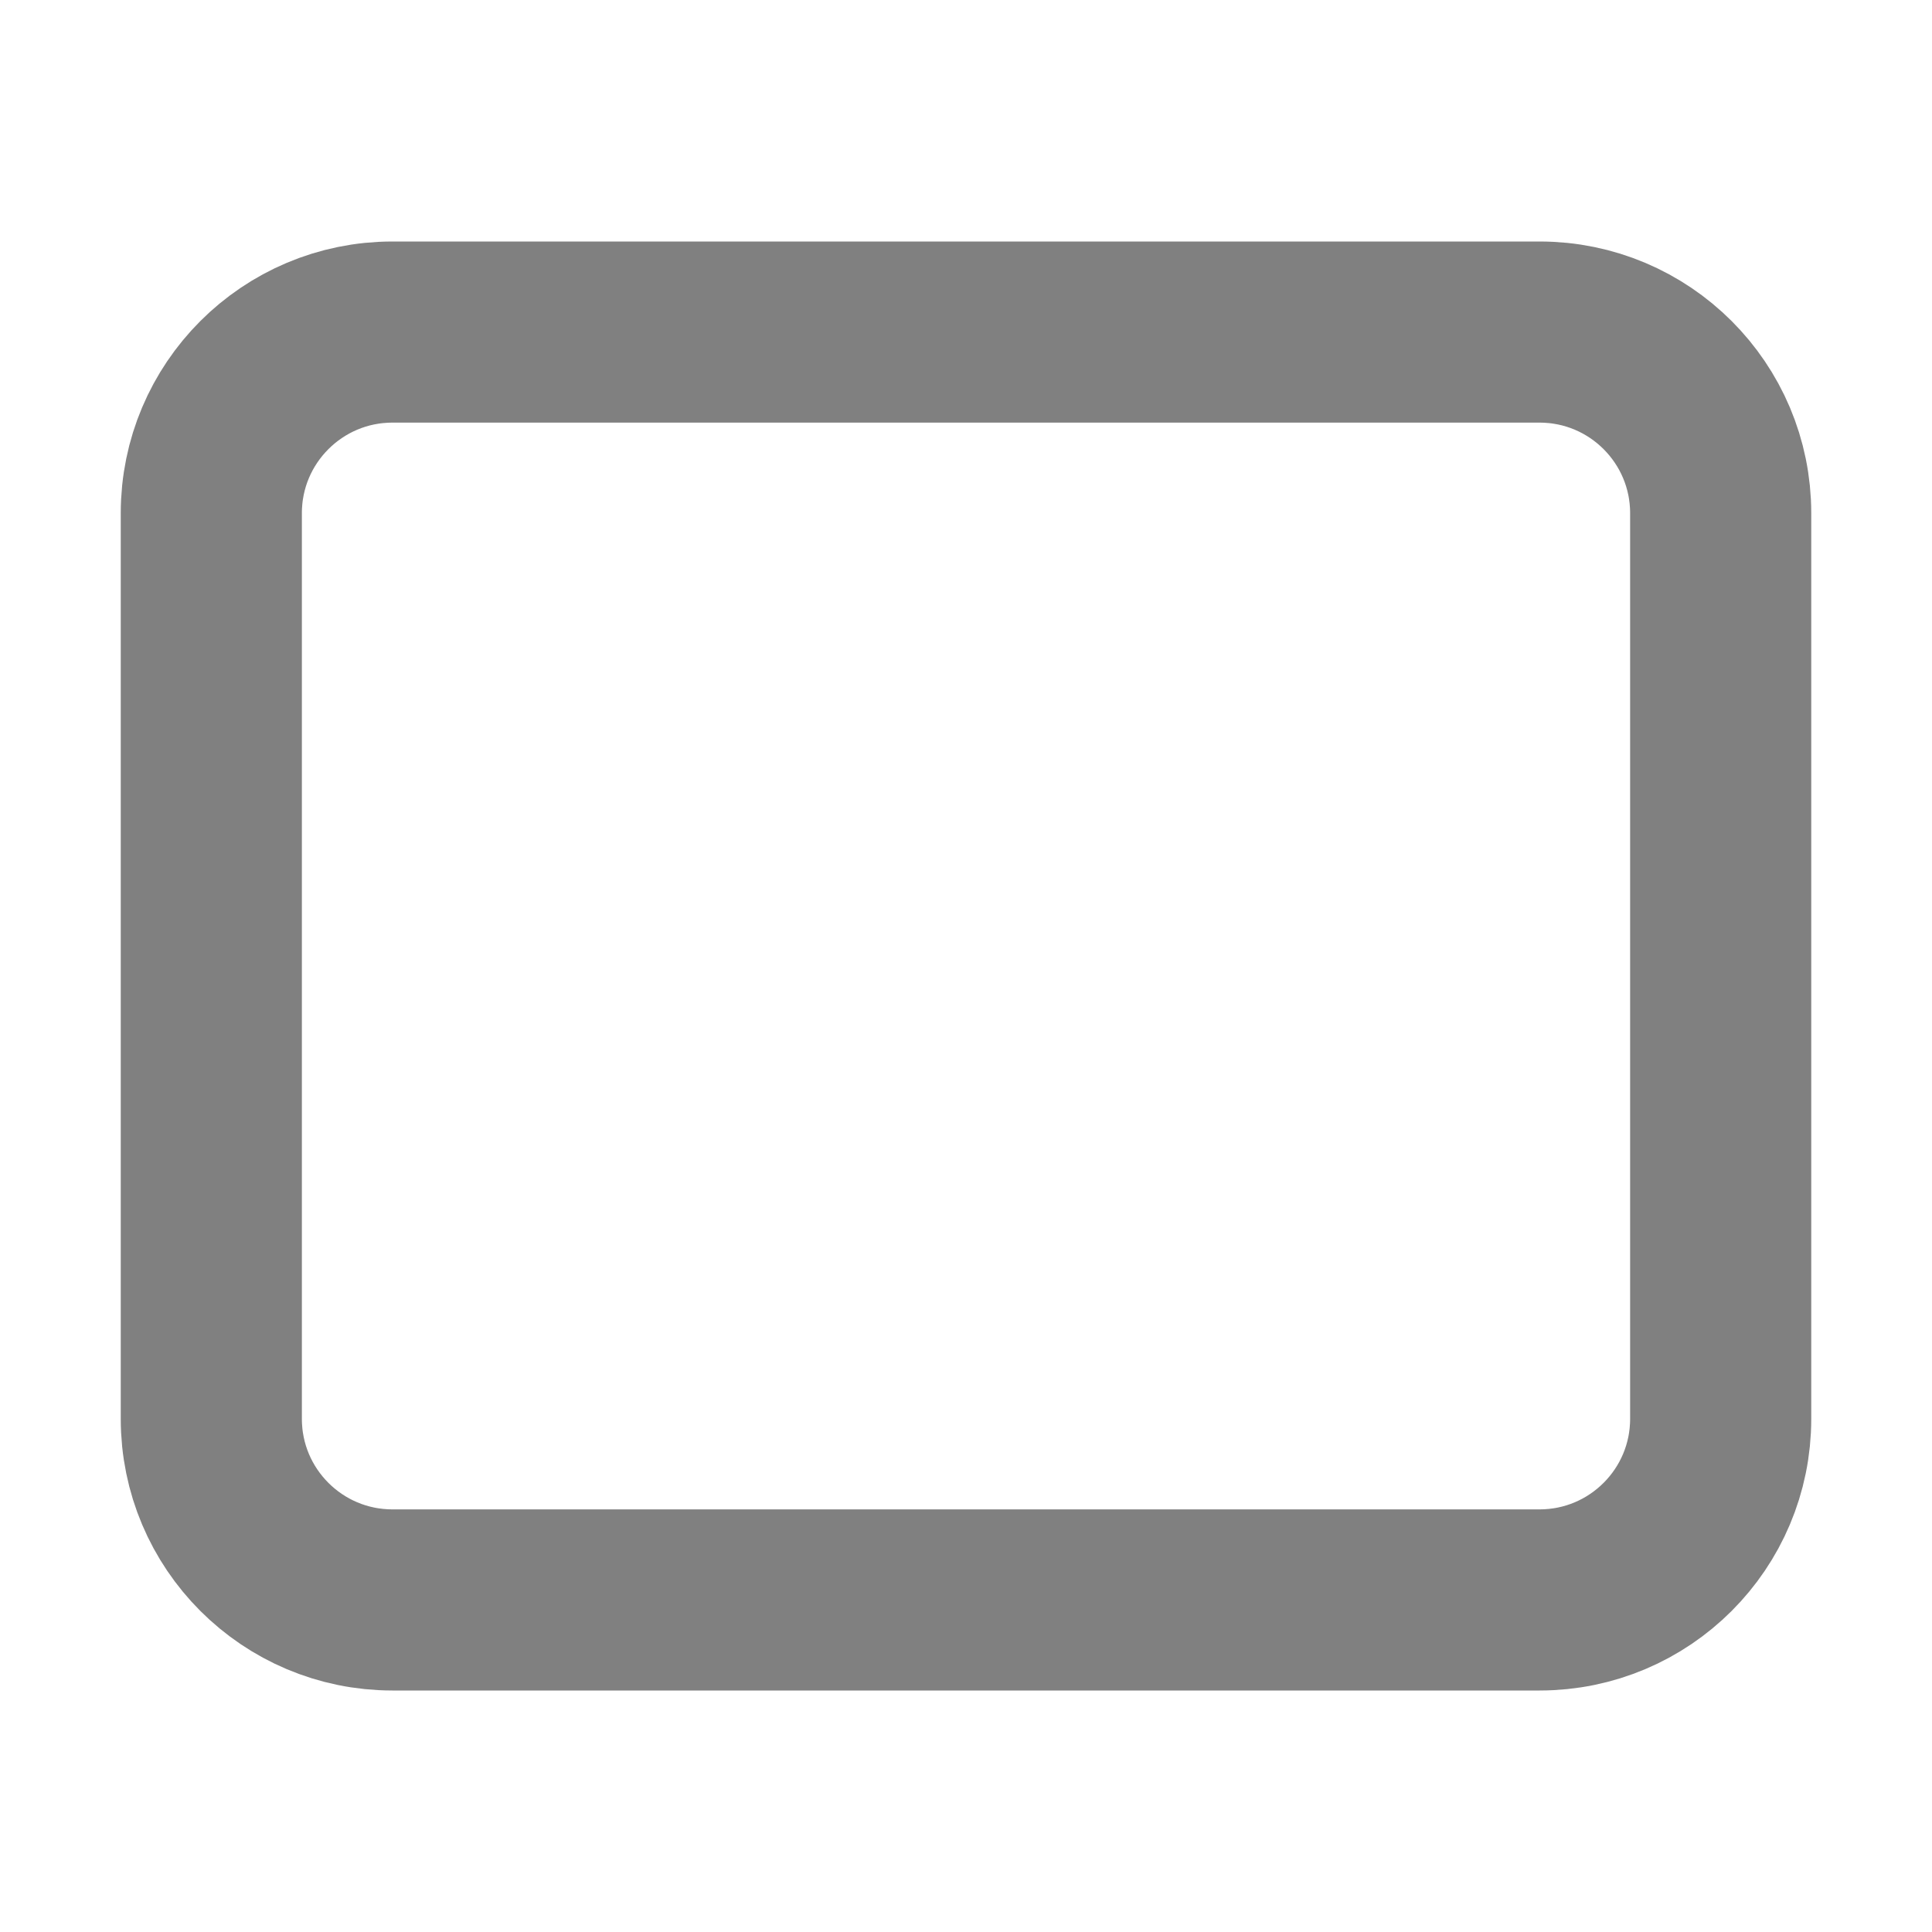
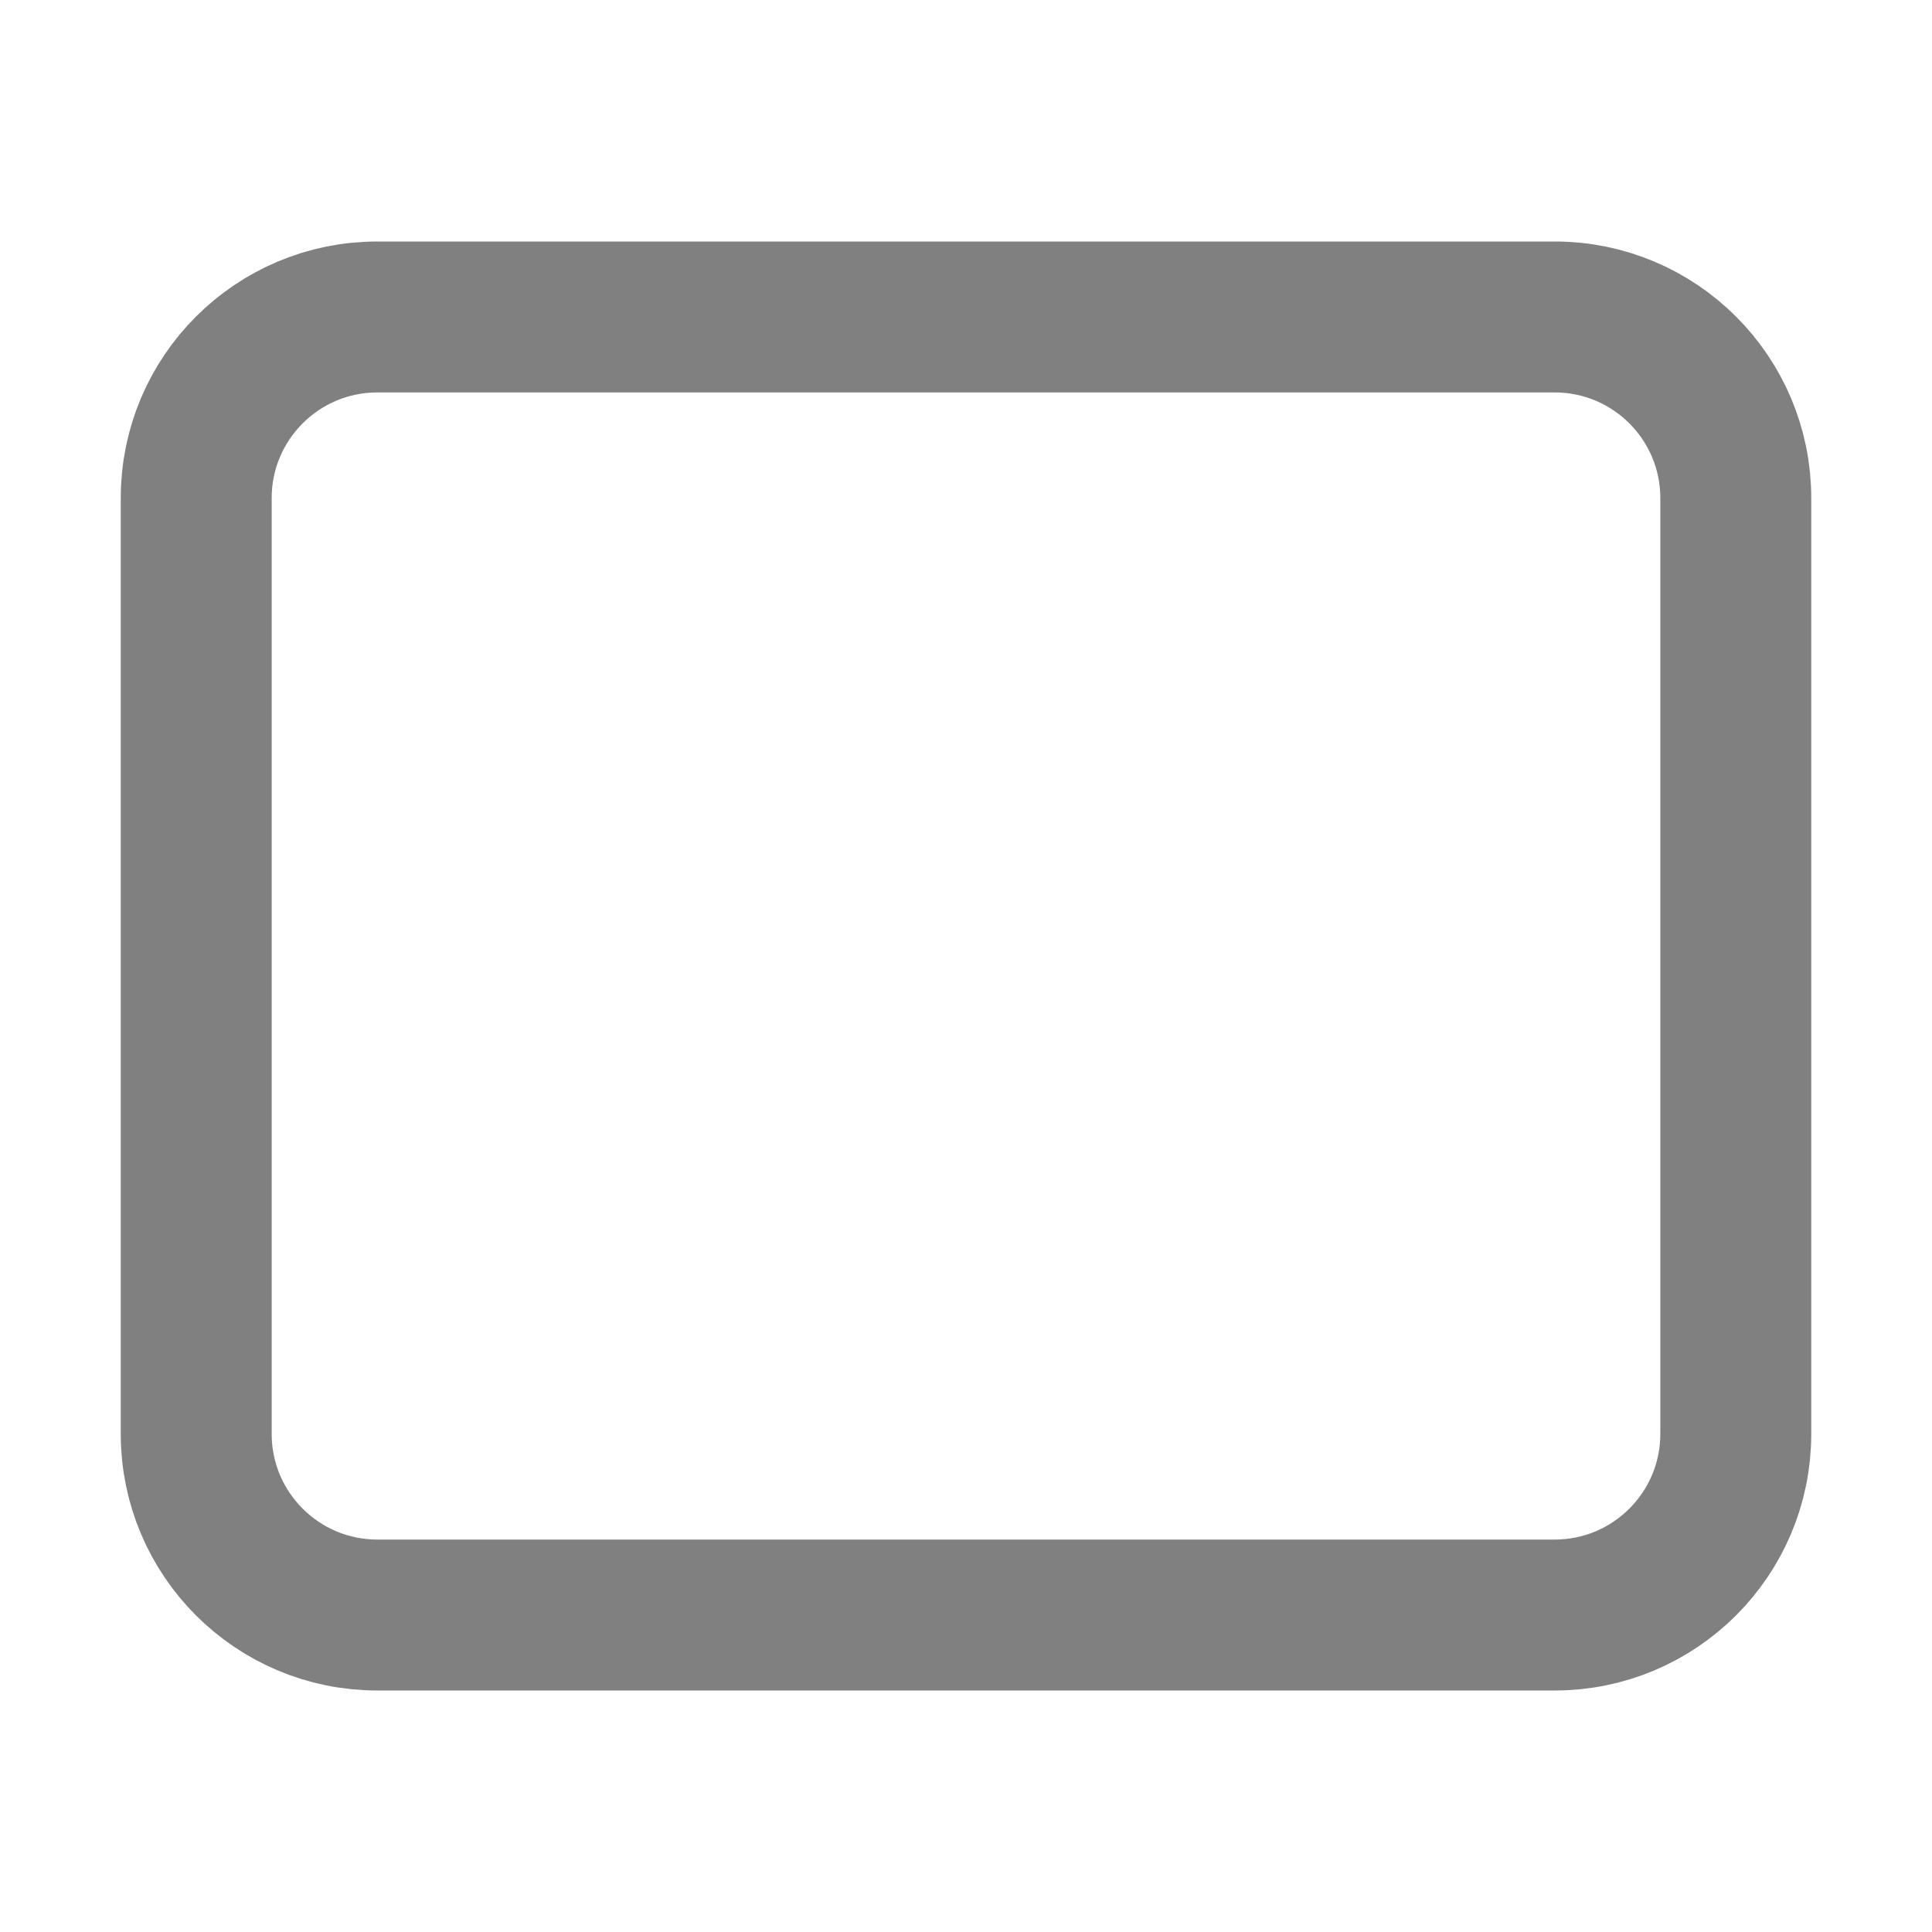
<svg xmlns="http://www.w3.org/2000/svg" height="16" viewBox="0 0 16 16" width="16">
-   <rect x="1.75" y="2.75" height="10.5" width="12.5" rx="1.5" stroke="#808080" stroke-width="1.5" fill="none" />
+   <rect x="1.625" y="2.625" height="10.75" width="12.75" rx="1.5" stroke="#808080" stroke-width="1.25" fill="none" />
</svg>
